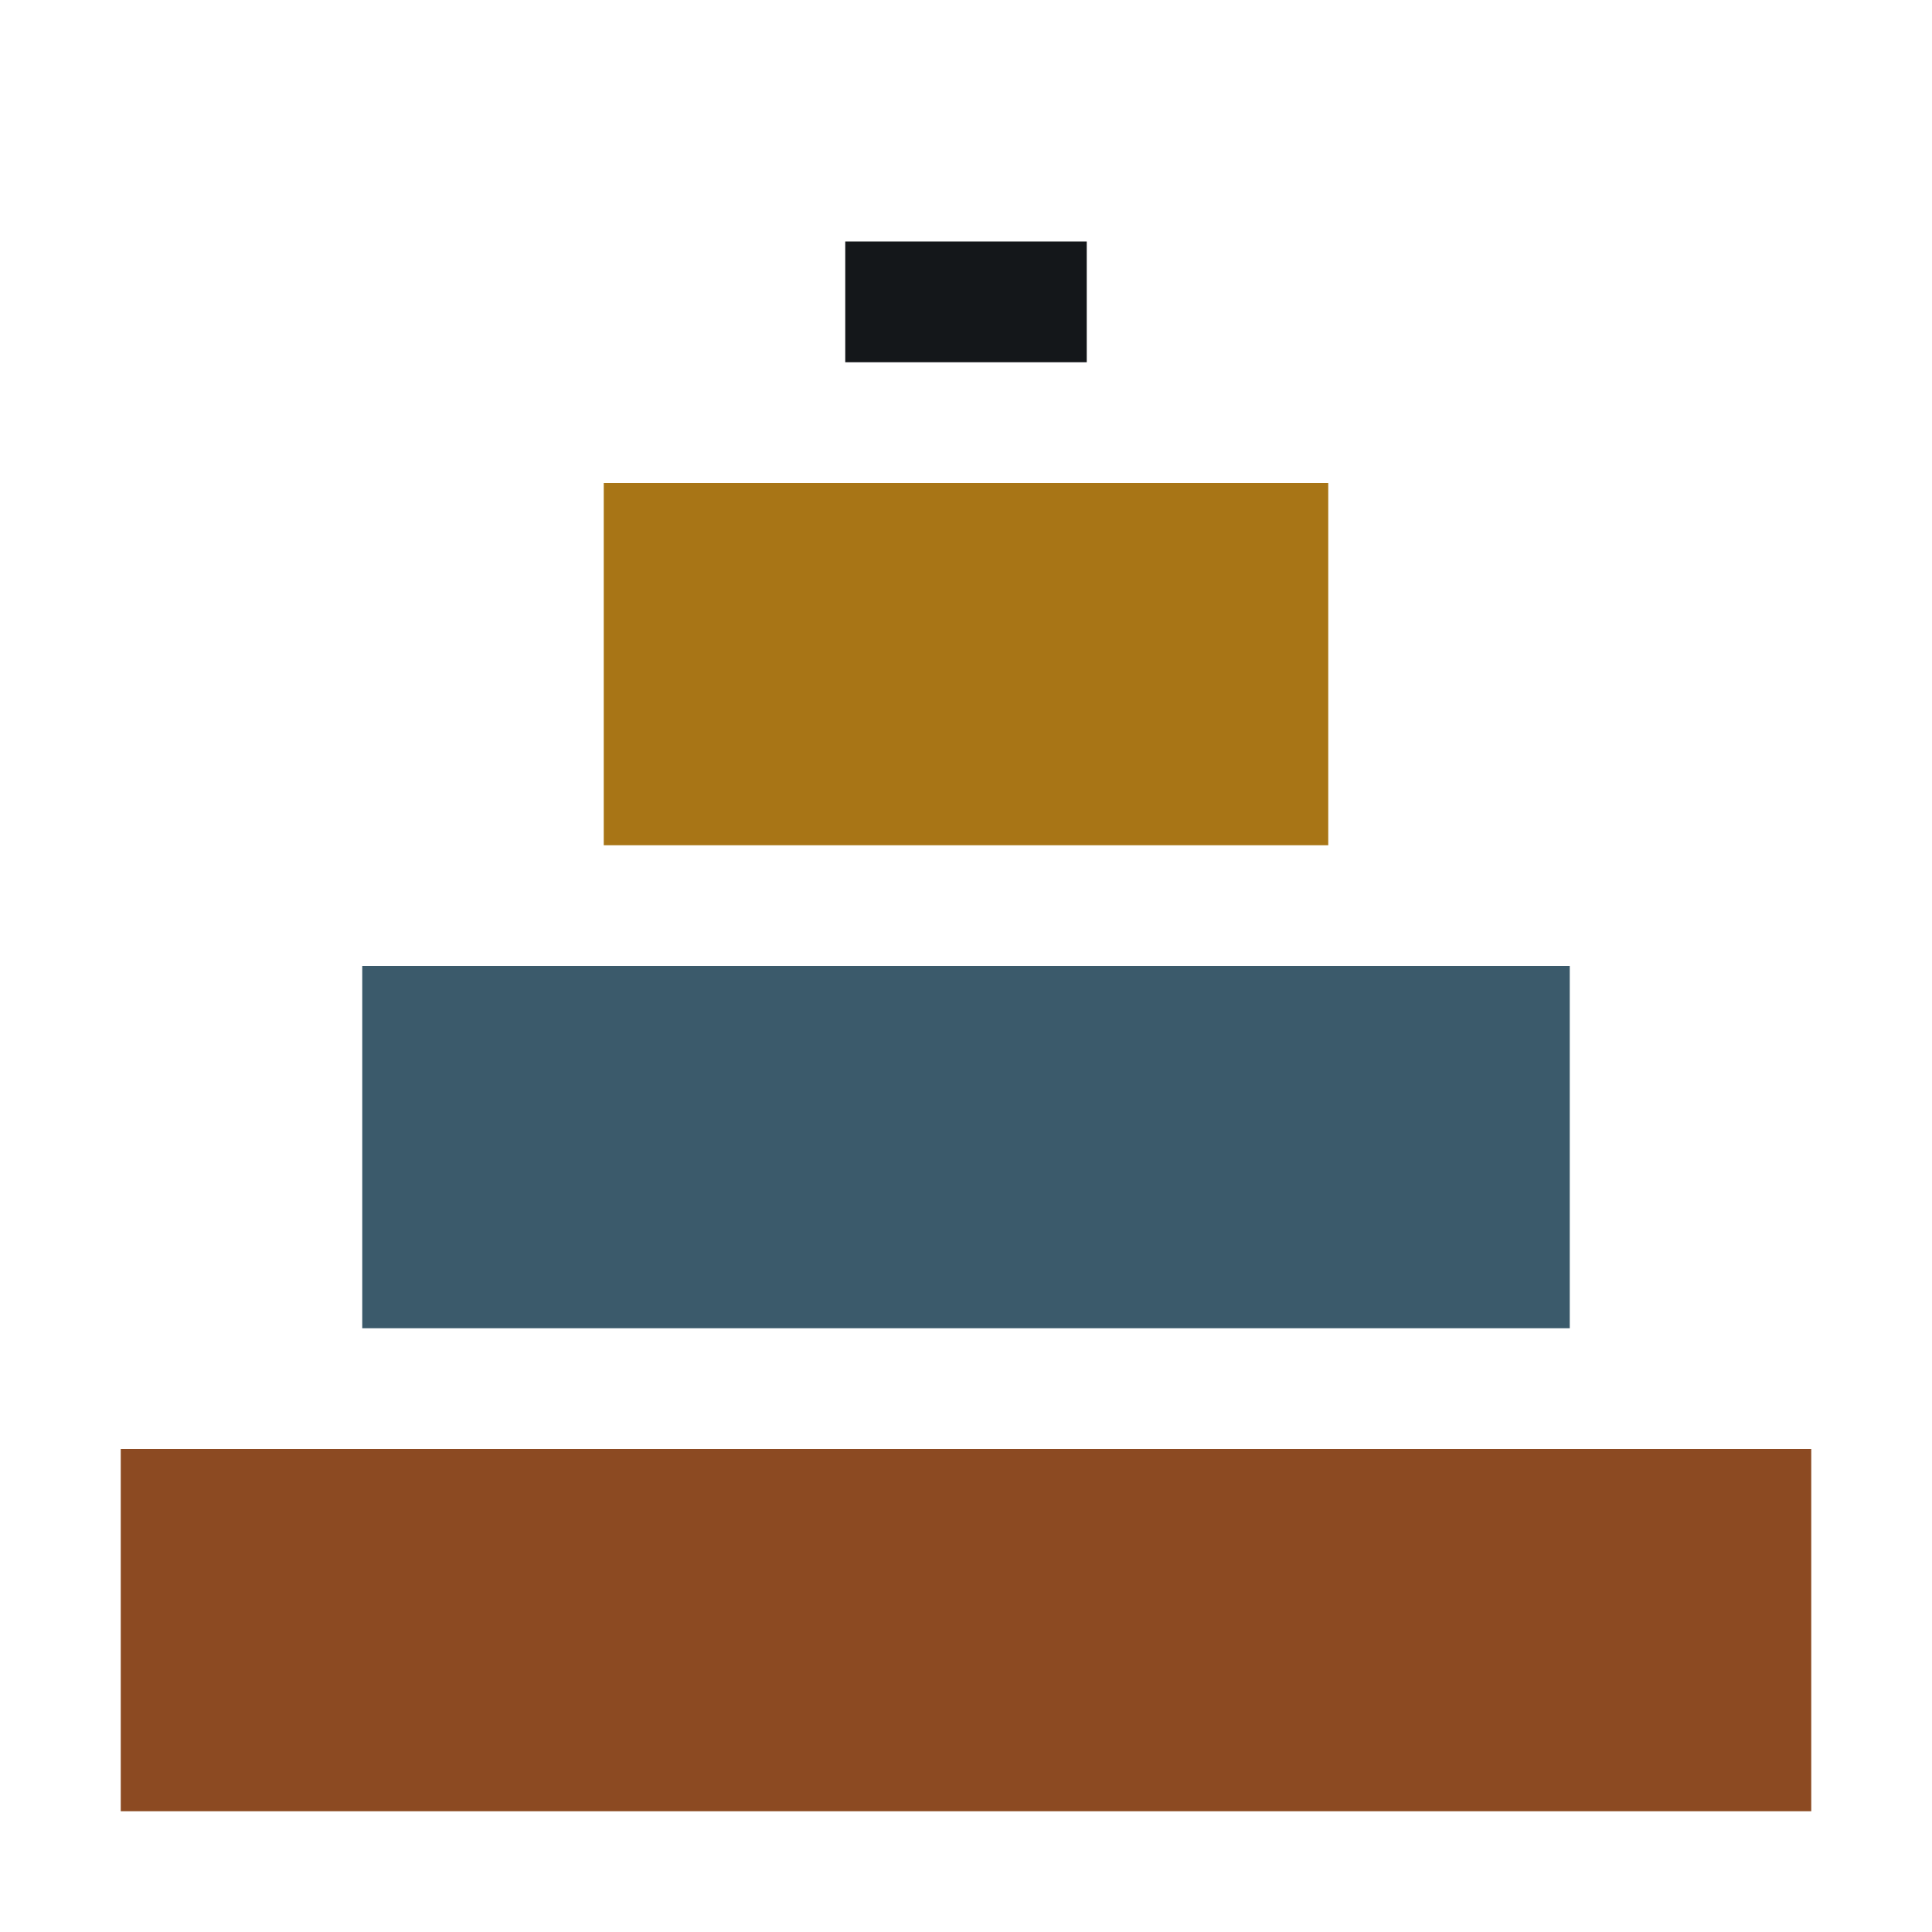
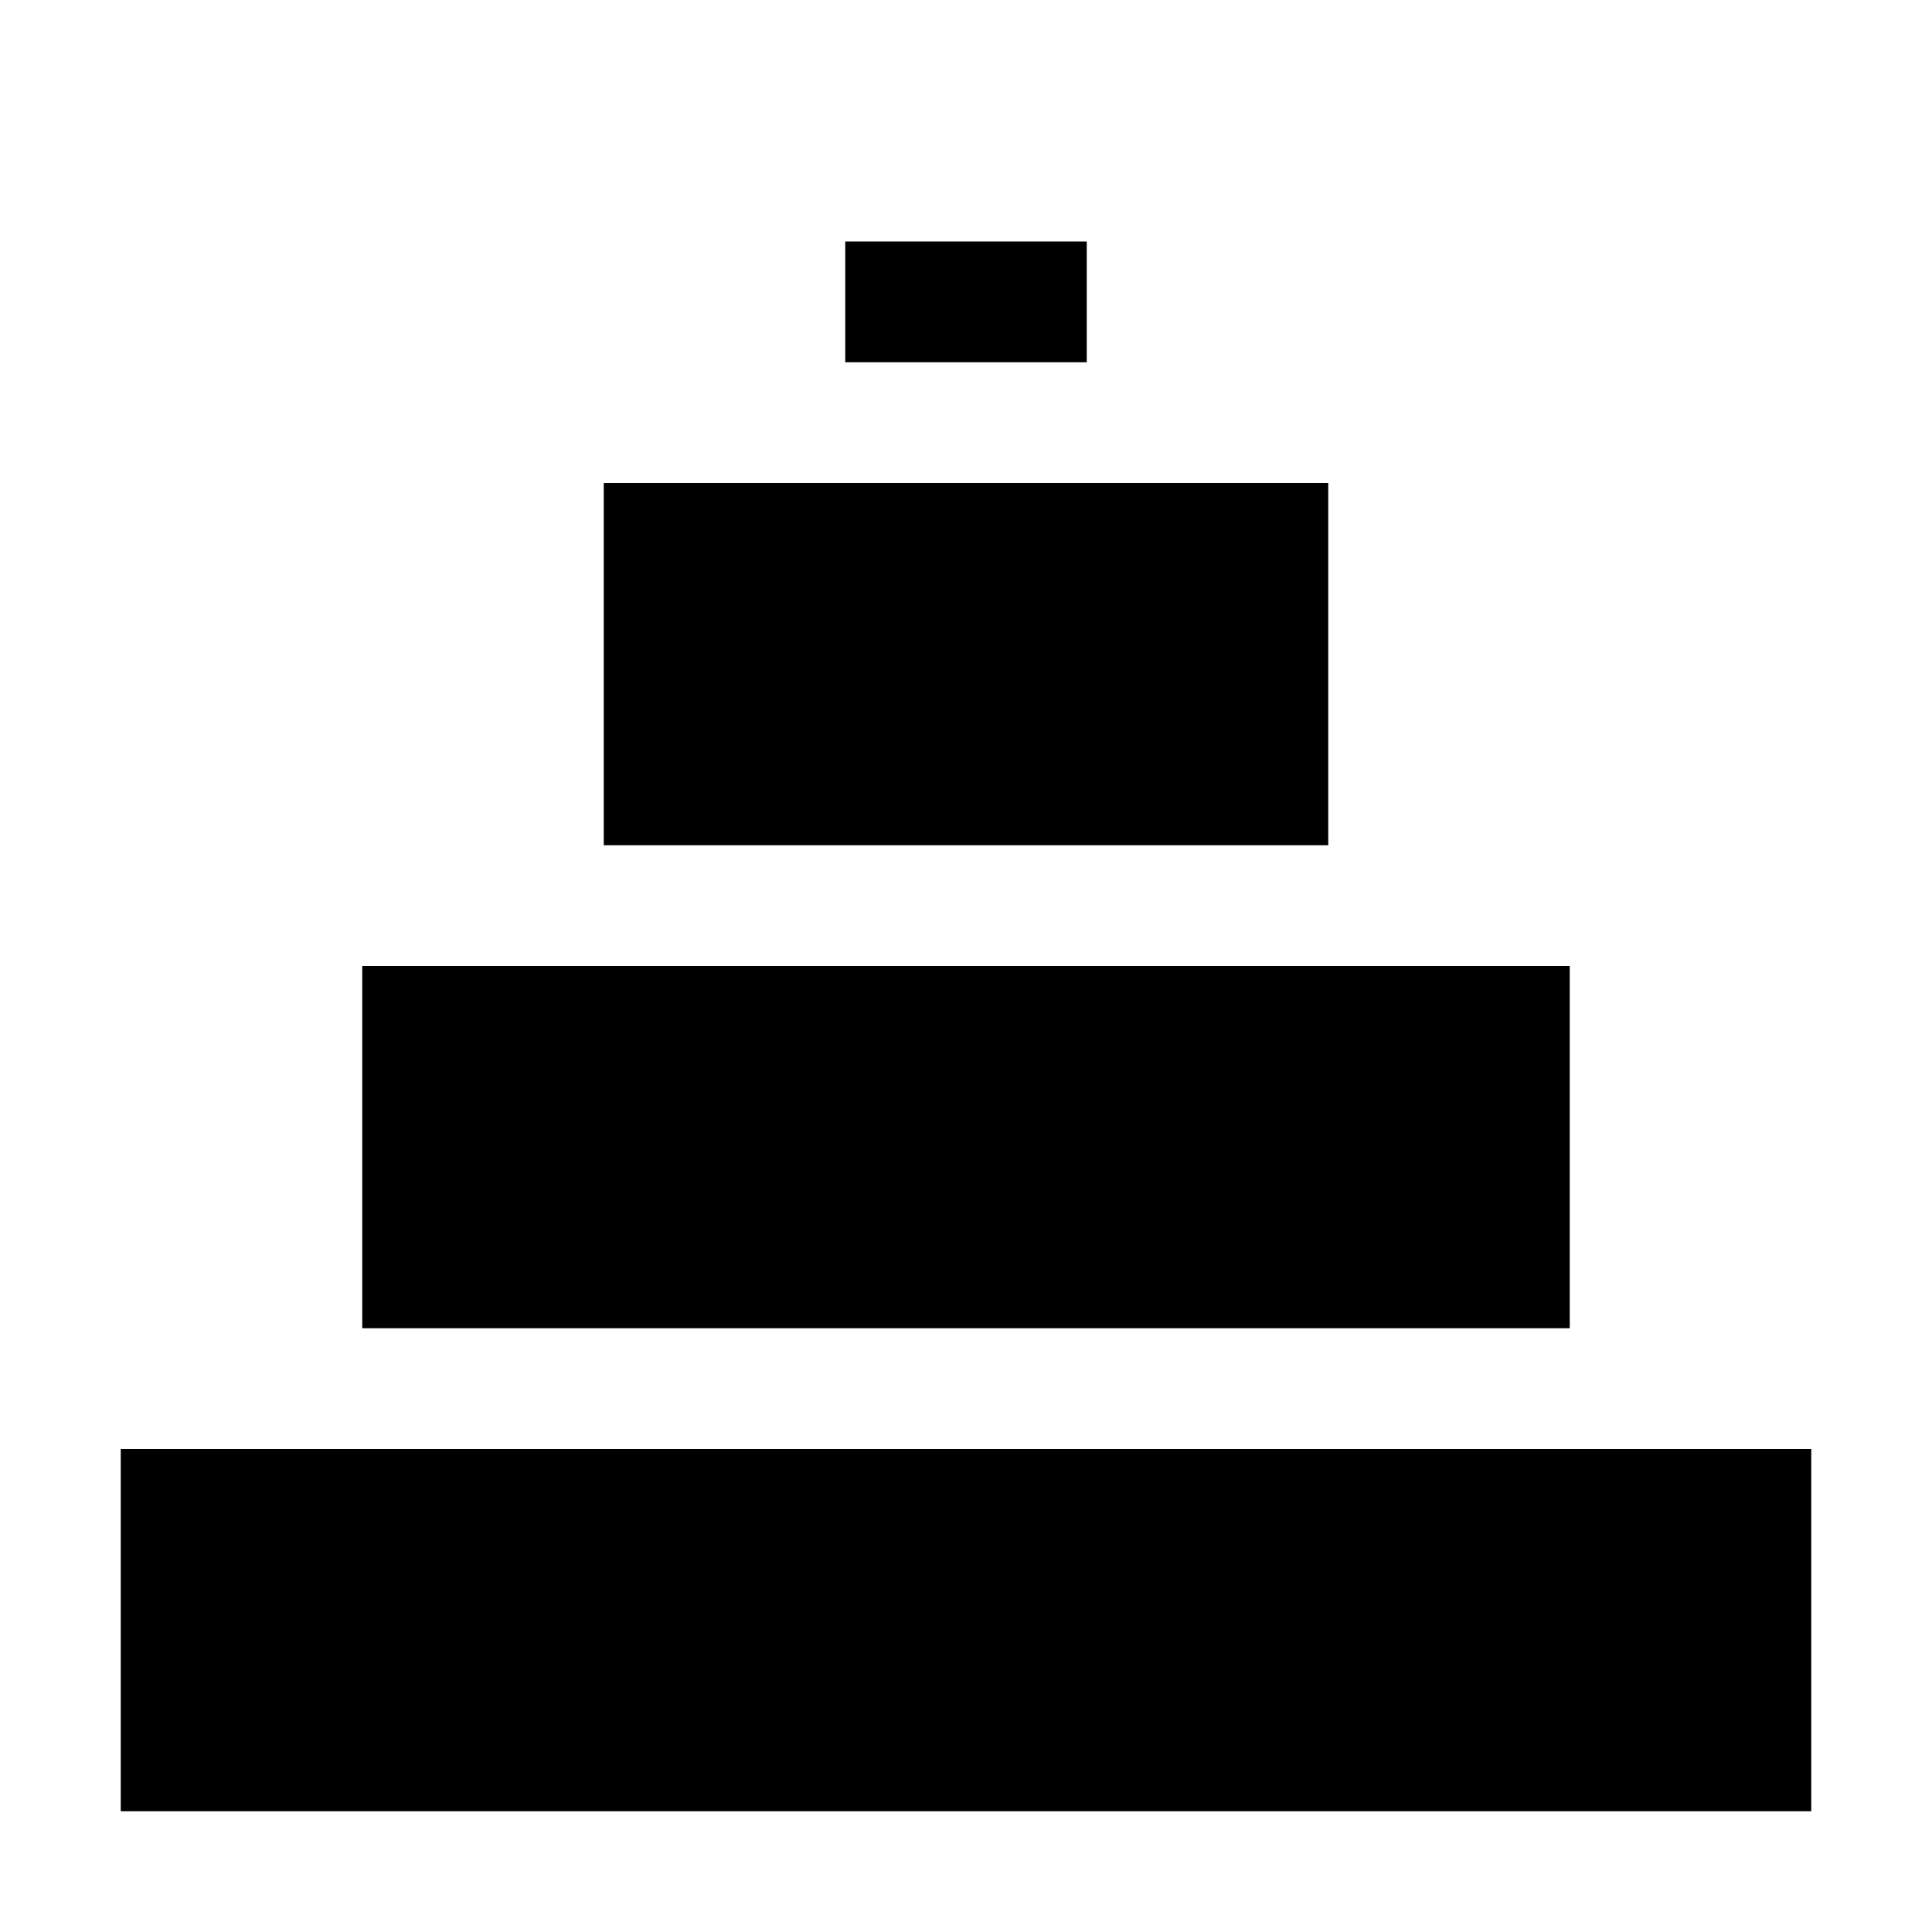
- <svg xmlns="http://www.w3.org/2000/svg" viewBox="0 0 32 32" width="32" height="32" role="img" aria-label="Ziggurat">
-   <style>
-     .bronze { fill: #8c4a22; }
-     .silver { fill: #3b5a6b; }
-     .gold { fill: #a87516; }
-     .apex { fill: #14171a; }
-     @media (prefers-color-scheme: dark) {
-       .bronze { fill: #de9a6a; }
-       .silver { fill: #96bad2; }
-       .gold { fill: #e6b854; }
-       .apex { fill: #eceeec; }
-     }
-   </style>
-   <rect class="bronze" x="2" y="24" width="28" height="6" fill="#8c4a22" />
-   <rect class="silver" x="6" y="16" width="20" height="6" fill="#3b5a6b" />
-   <rect class="gold" x="10" y="8" width="12" height="6" fill="#a87516" />
-   <rect class="apex" x="14" y="4" width="4" height="2" fill="#14171a" />
+ <svg xmlns="http://www.w3.org/2000/svg" viewBox="0 0 32 32" width="32" height="32">
+   <rect class="bronze" x="2" y="24" width="28" height="6" />
+   <rect class="silver" x="6" y="16" width="20" height="6" />
+   <rect class="gold" x="10" y="8" width="12" height="6" />
+   <rect class="ink" x="14" y="4" width="4" height="2" />
</svg>
